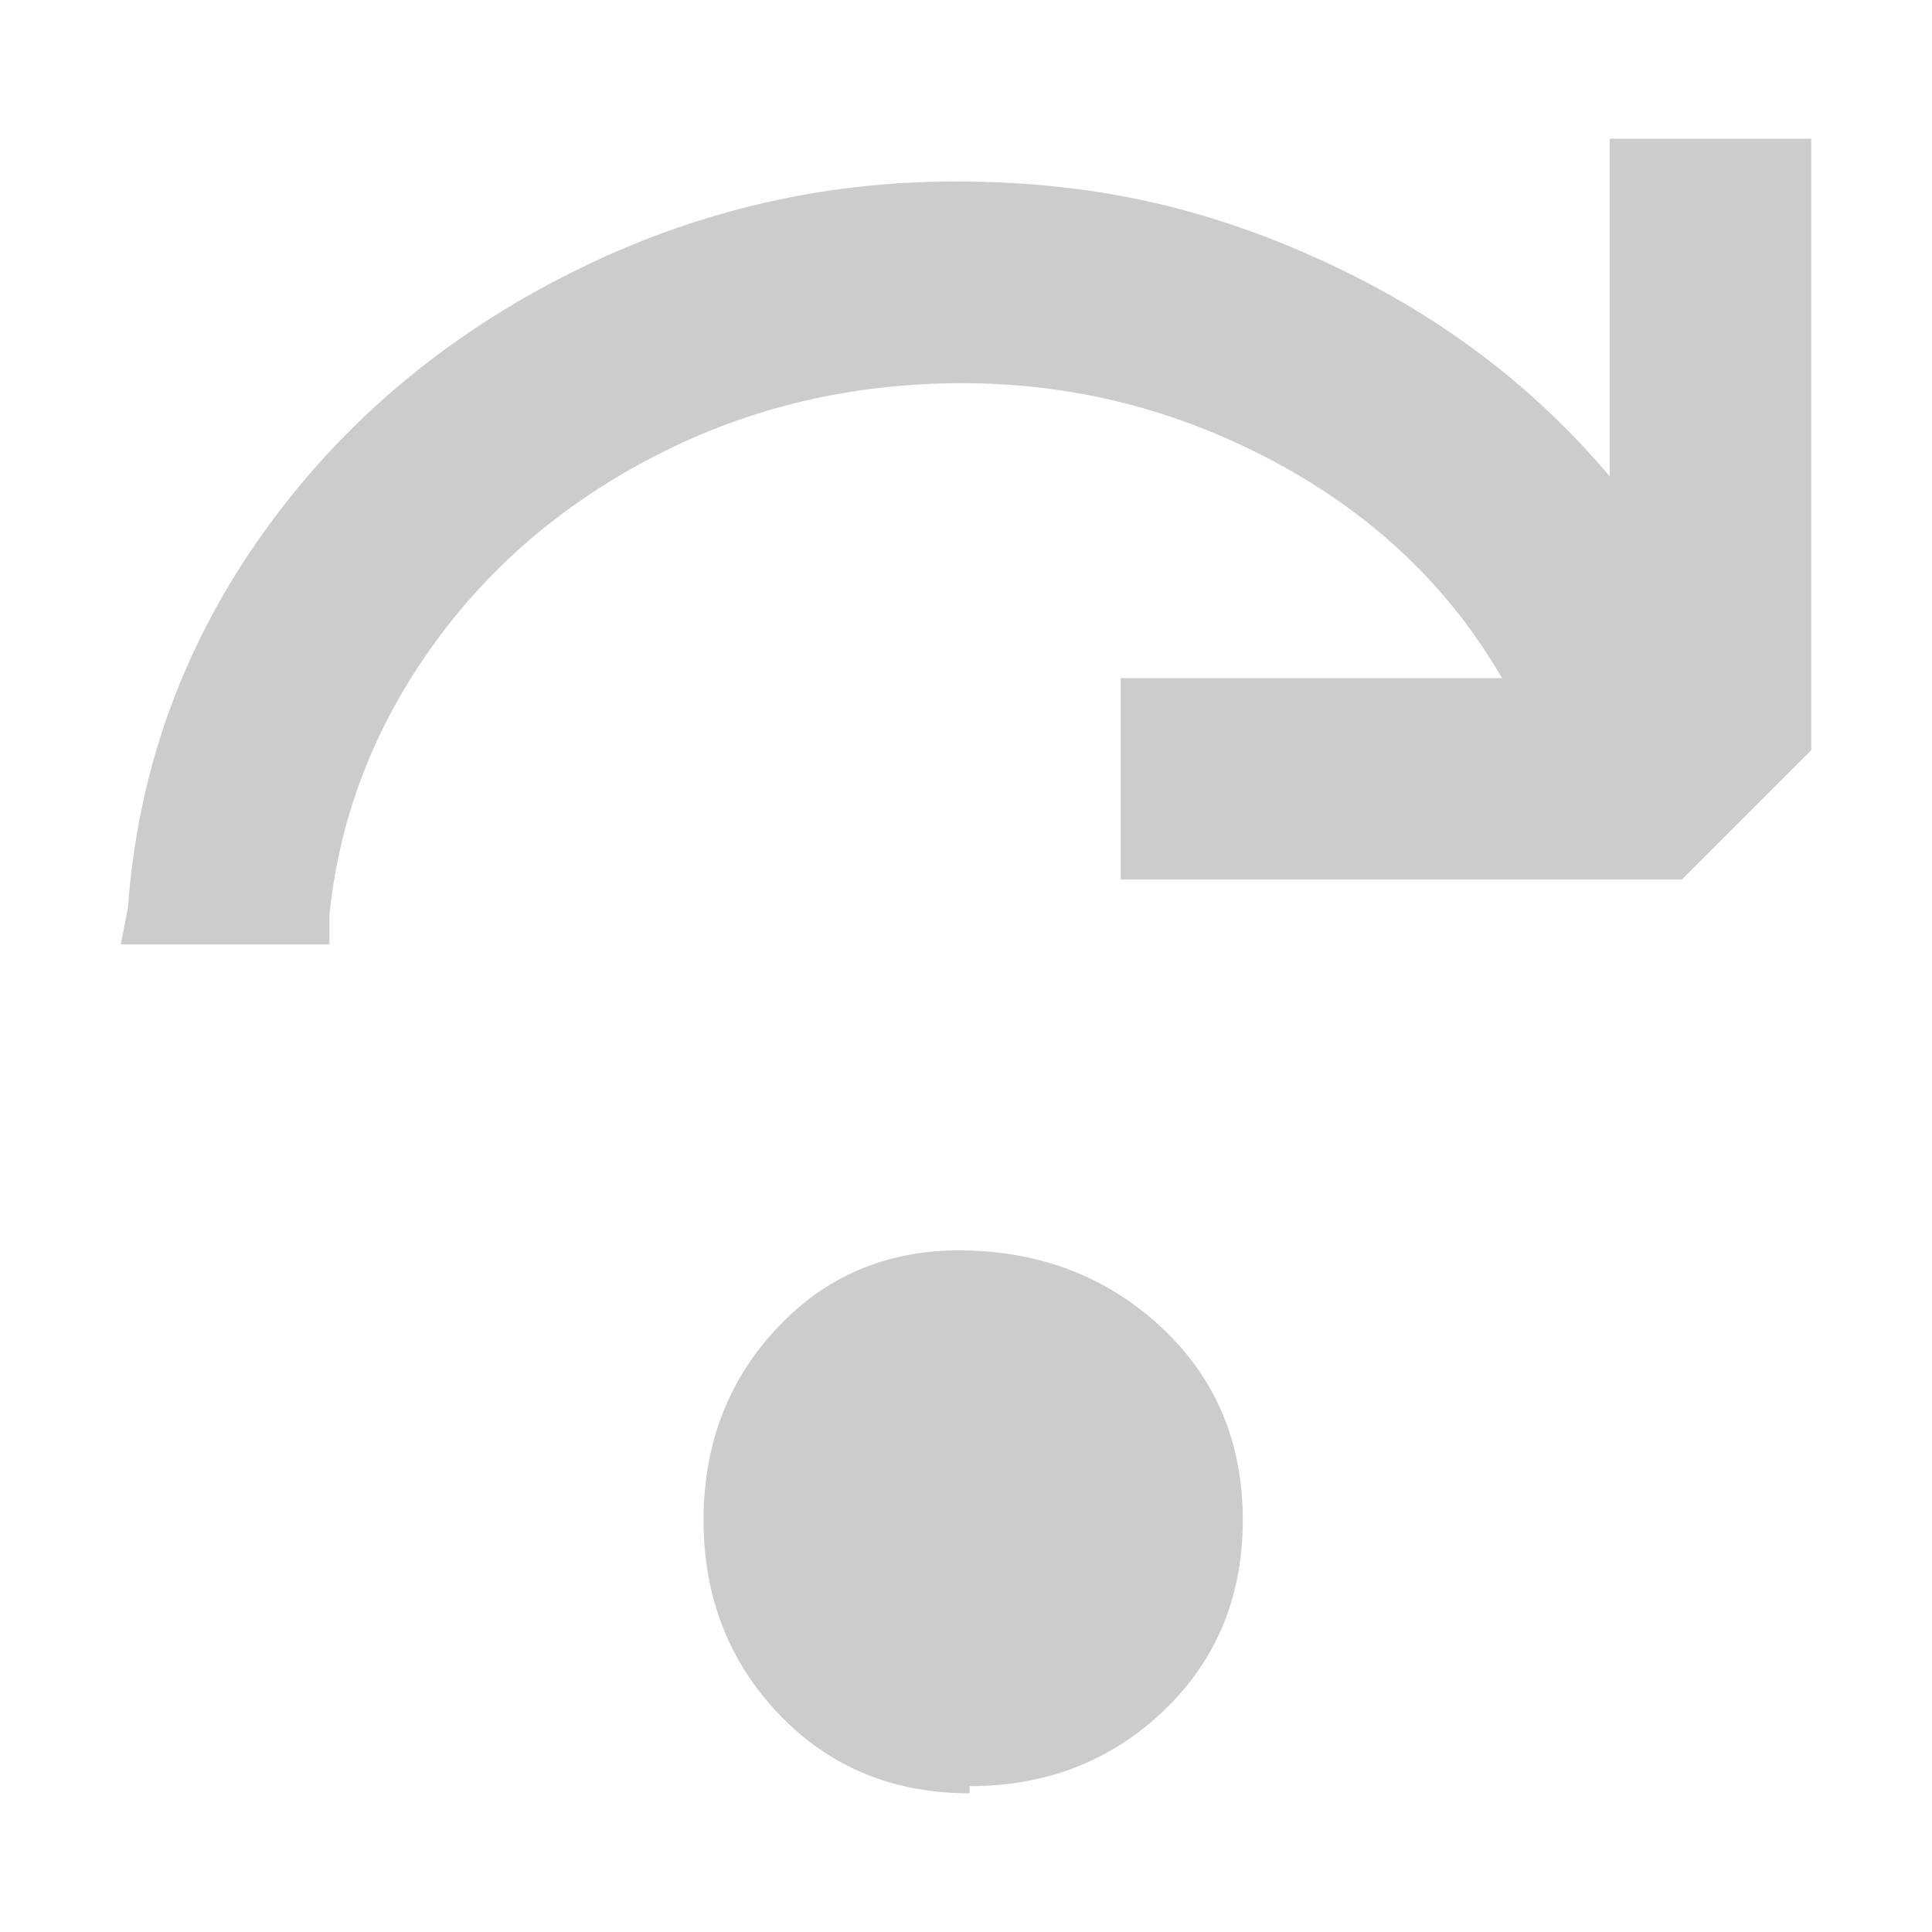
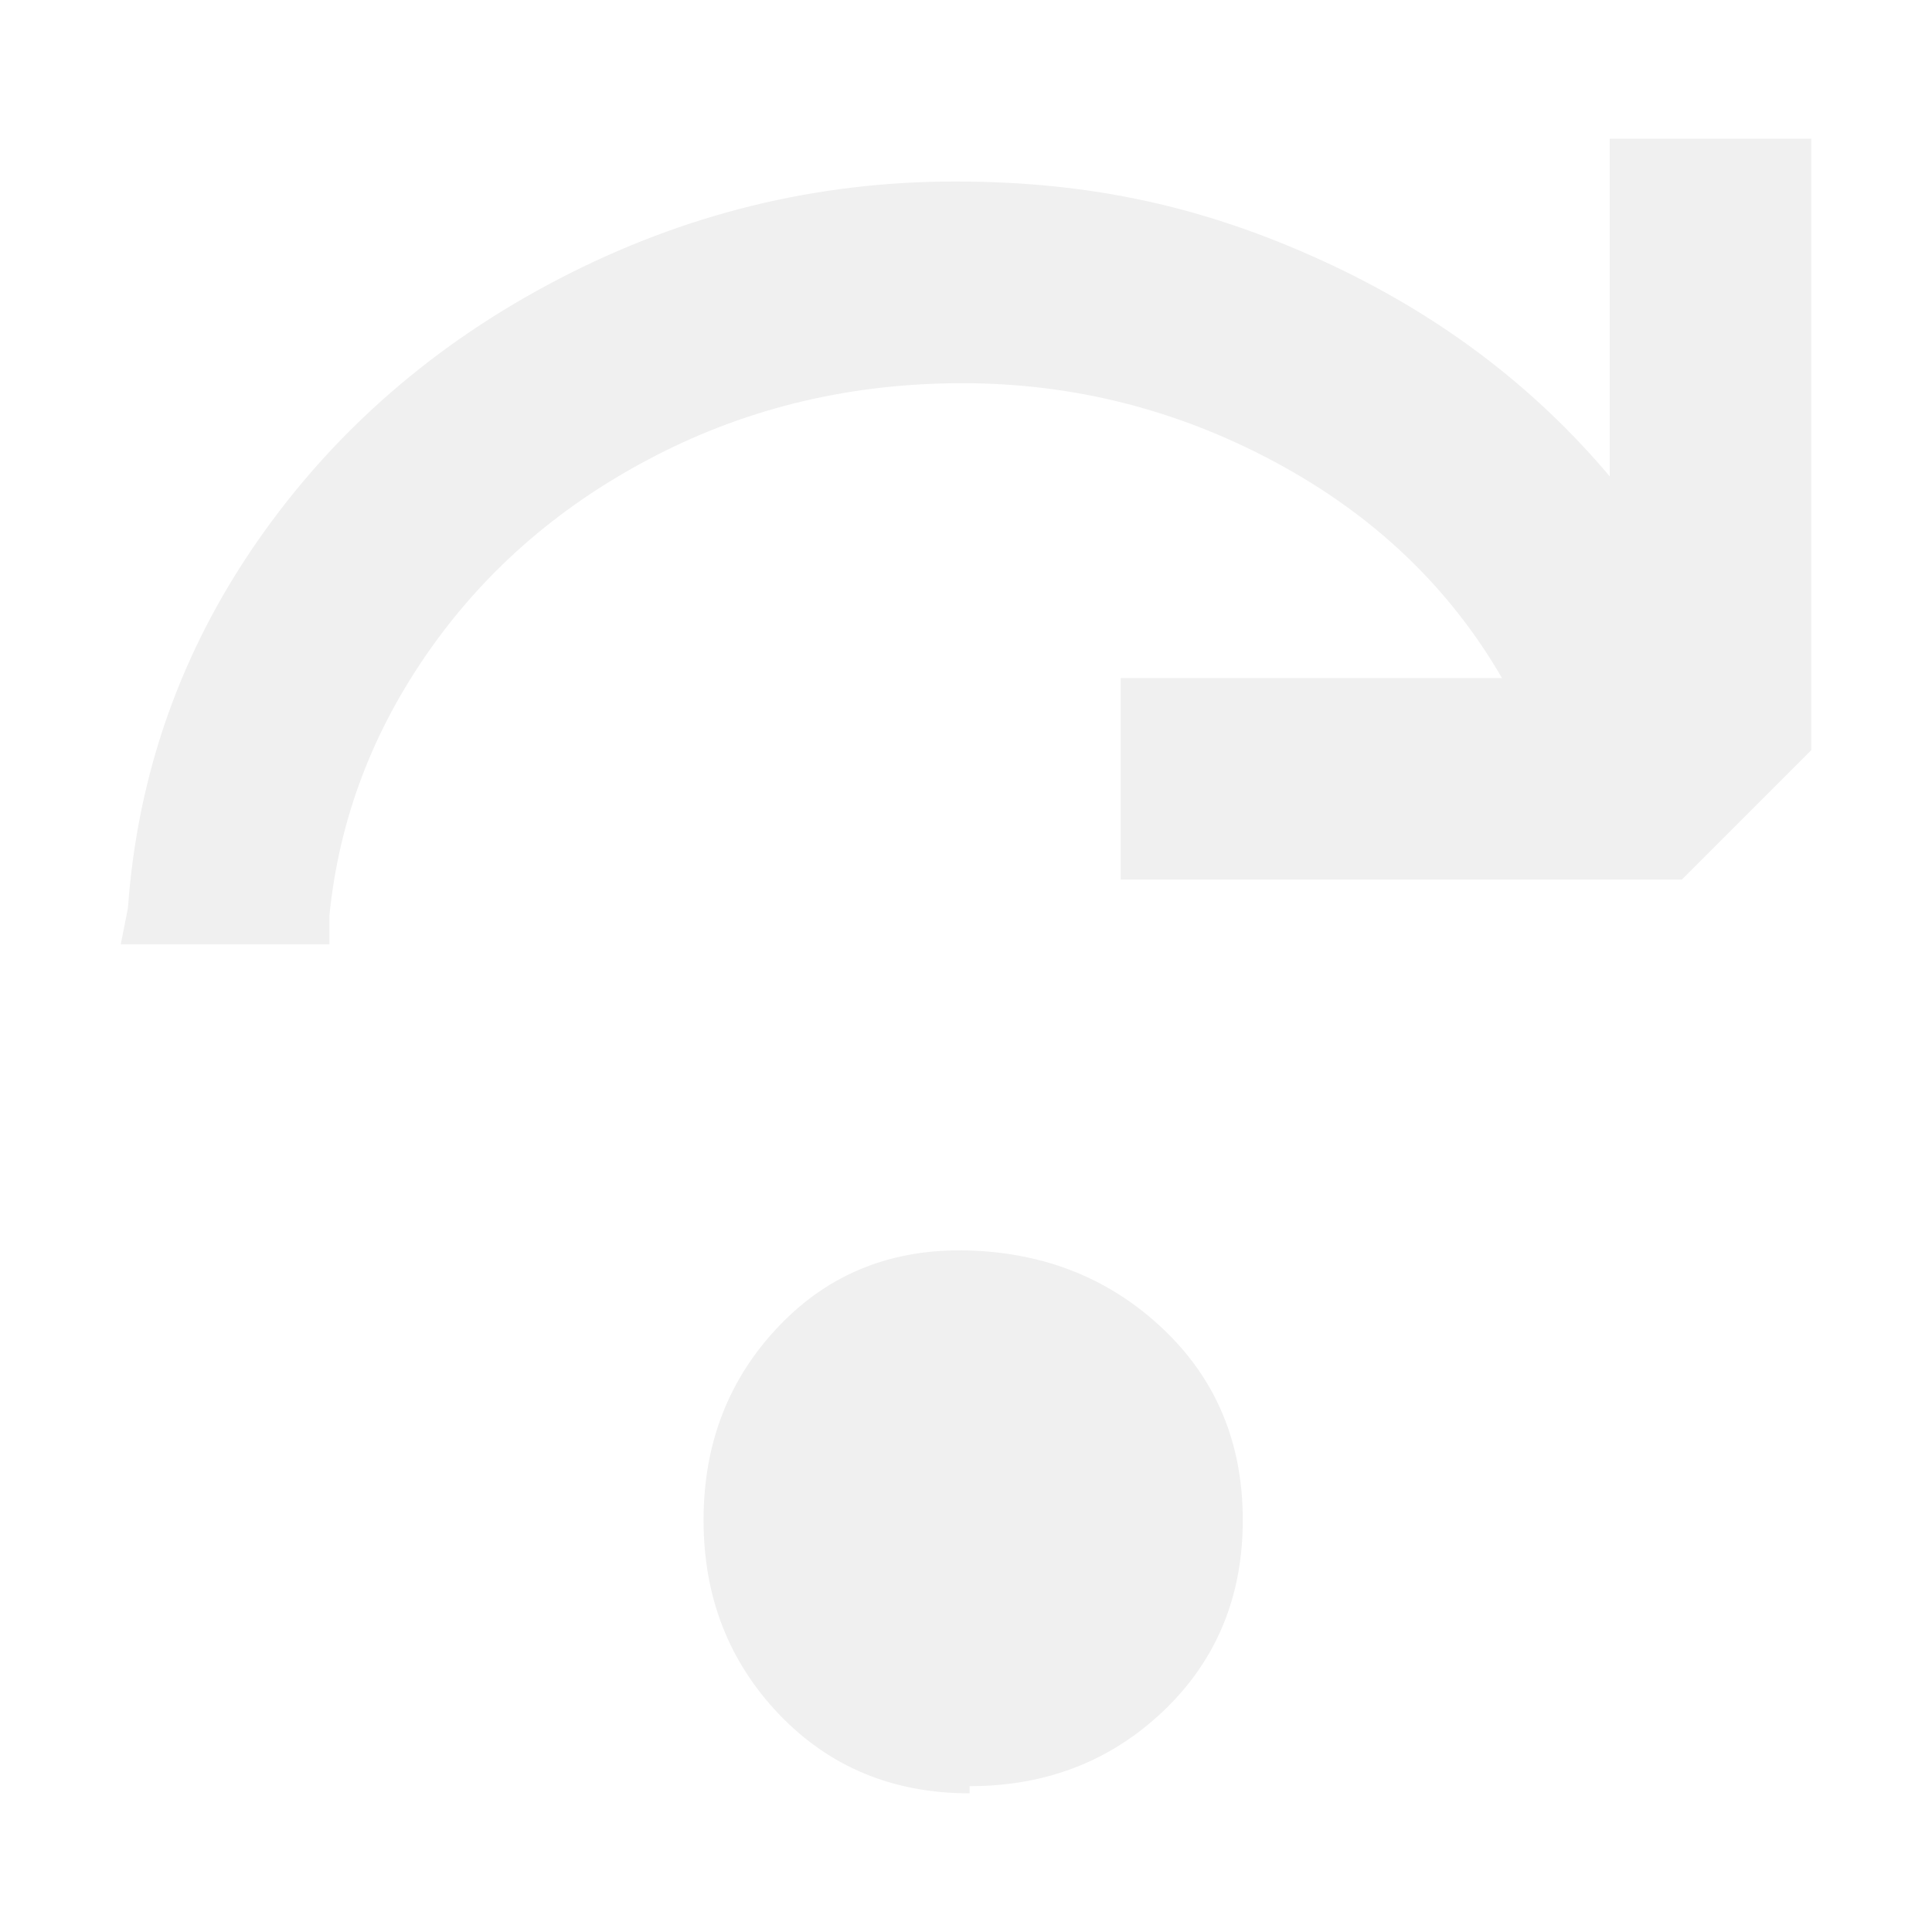
<svg xmlns="http://www.w3.org/2000/svg" t="1764751684240" class="icon" viewBox="0 0 1024 1024" version="1.1" p-id="8074" width="200" height="200">
-   <path d="M960 397.6l-68.6 68.6H594V359.4h202.1c-28-48.3-68-86.4-120.1-114.4s-107.4-41.9-165.9-41.9-112.5 12.7-162 38.1c-49.6 25.4-89.6 59.7-120.1 102.9s-48.3 90.2-53.4 141.1v15.3H64l3.8-19.1c5.1-71.2 28-136 68.6-194.5 40.7-58.5 94-104.9 160.1-139.2s136-51.5 209.7-51.5 133.4 14 194.5 41.9 111.8 66.1 152.5 114.4v-179H960v324.1zM513.9 950.5c-40.7 0-74.3-14-101-41.9-26.7-28-40-62.3-40-102.9s13.3-75 40-102.9c26.7-28 60.4-41.3 101-40s75 15.3 102.9 41.9c28 26.7 41.9 60.4 41.9 101s-14 74.3-41.9 101c-28 26.7-62.3 40-102.9 40v3.8z" p-id="8075" fill="#CCCCCC" />
+   <path d="M960 397.6l-68.6 68.6H594V359.4h202.1c-28-48.3-68-86.4-120.1-114.4s-107.4-41.9-165.9-41.9-112.5 12.7-162 38.1c-49.6 25.4-89.6 59.7-120.1 102.9s-48.3 90.2-53.4 141.1v15.3H64l3.8-19.1c5.1-71.2 28-136 68.6-194.5 40.7-58.5 94-104.9 160.1-139.2s136-51.5 209.7-51.5 133.4 14 194.5 41.9 111.8 66.1 152.5 114.4v-179H960v324.1zM513.9 950.5c-40.7 0-74.3-14-101-41.9-26.7-28-40-62.3-40-102.9s13.3-75 40-102.9c26.7-28 60.4-41.3 101-40s75 15.3 102.9 41.9c28 26.7 41.9 60.4 41.9 101s-14 74.3-41.9 101c-28 26.7-62.3 40-102.9 40v3.8z" p-id="8075" fill="#F0F0F0" />
</svg>
